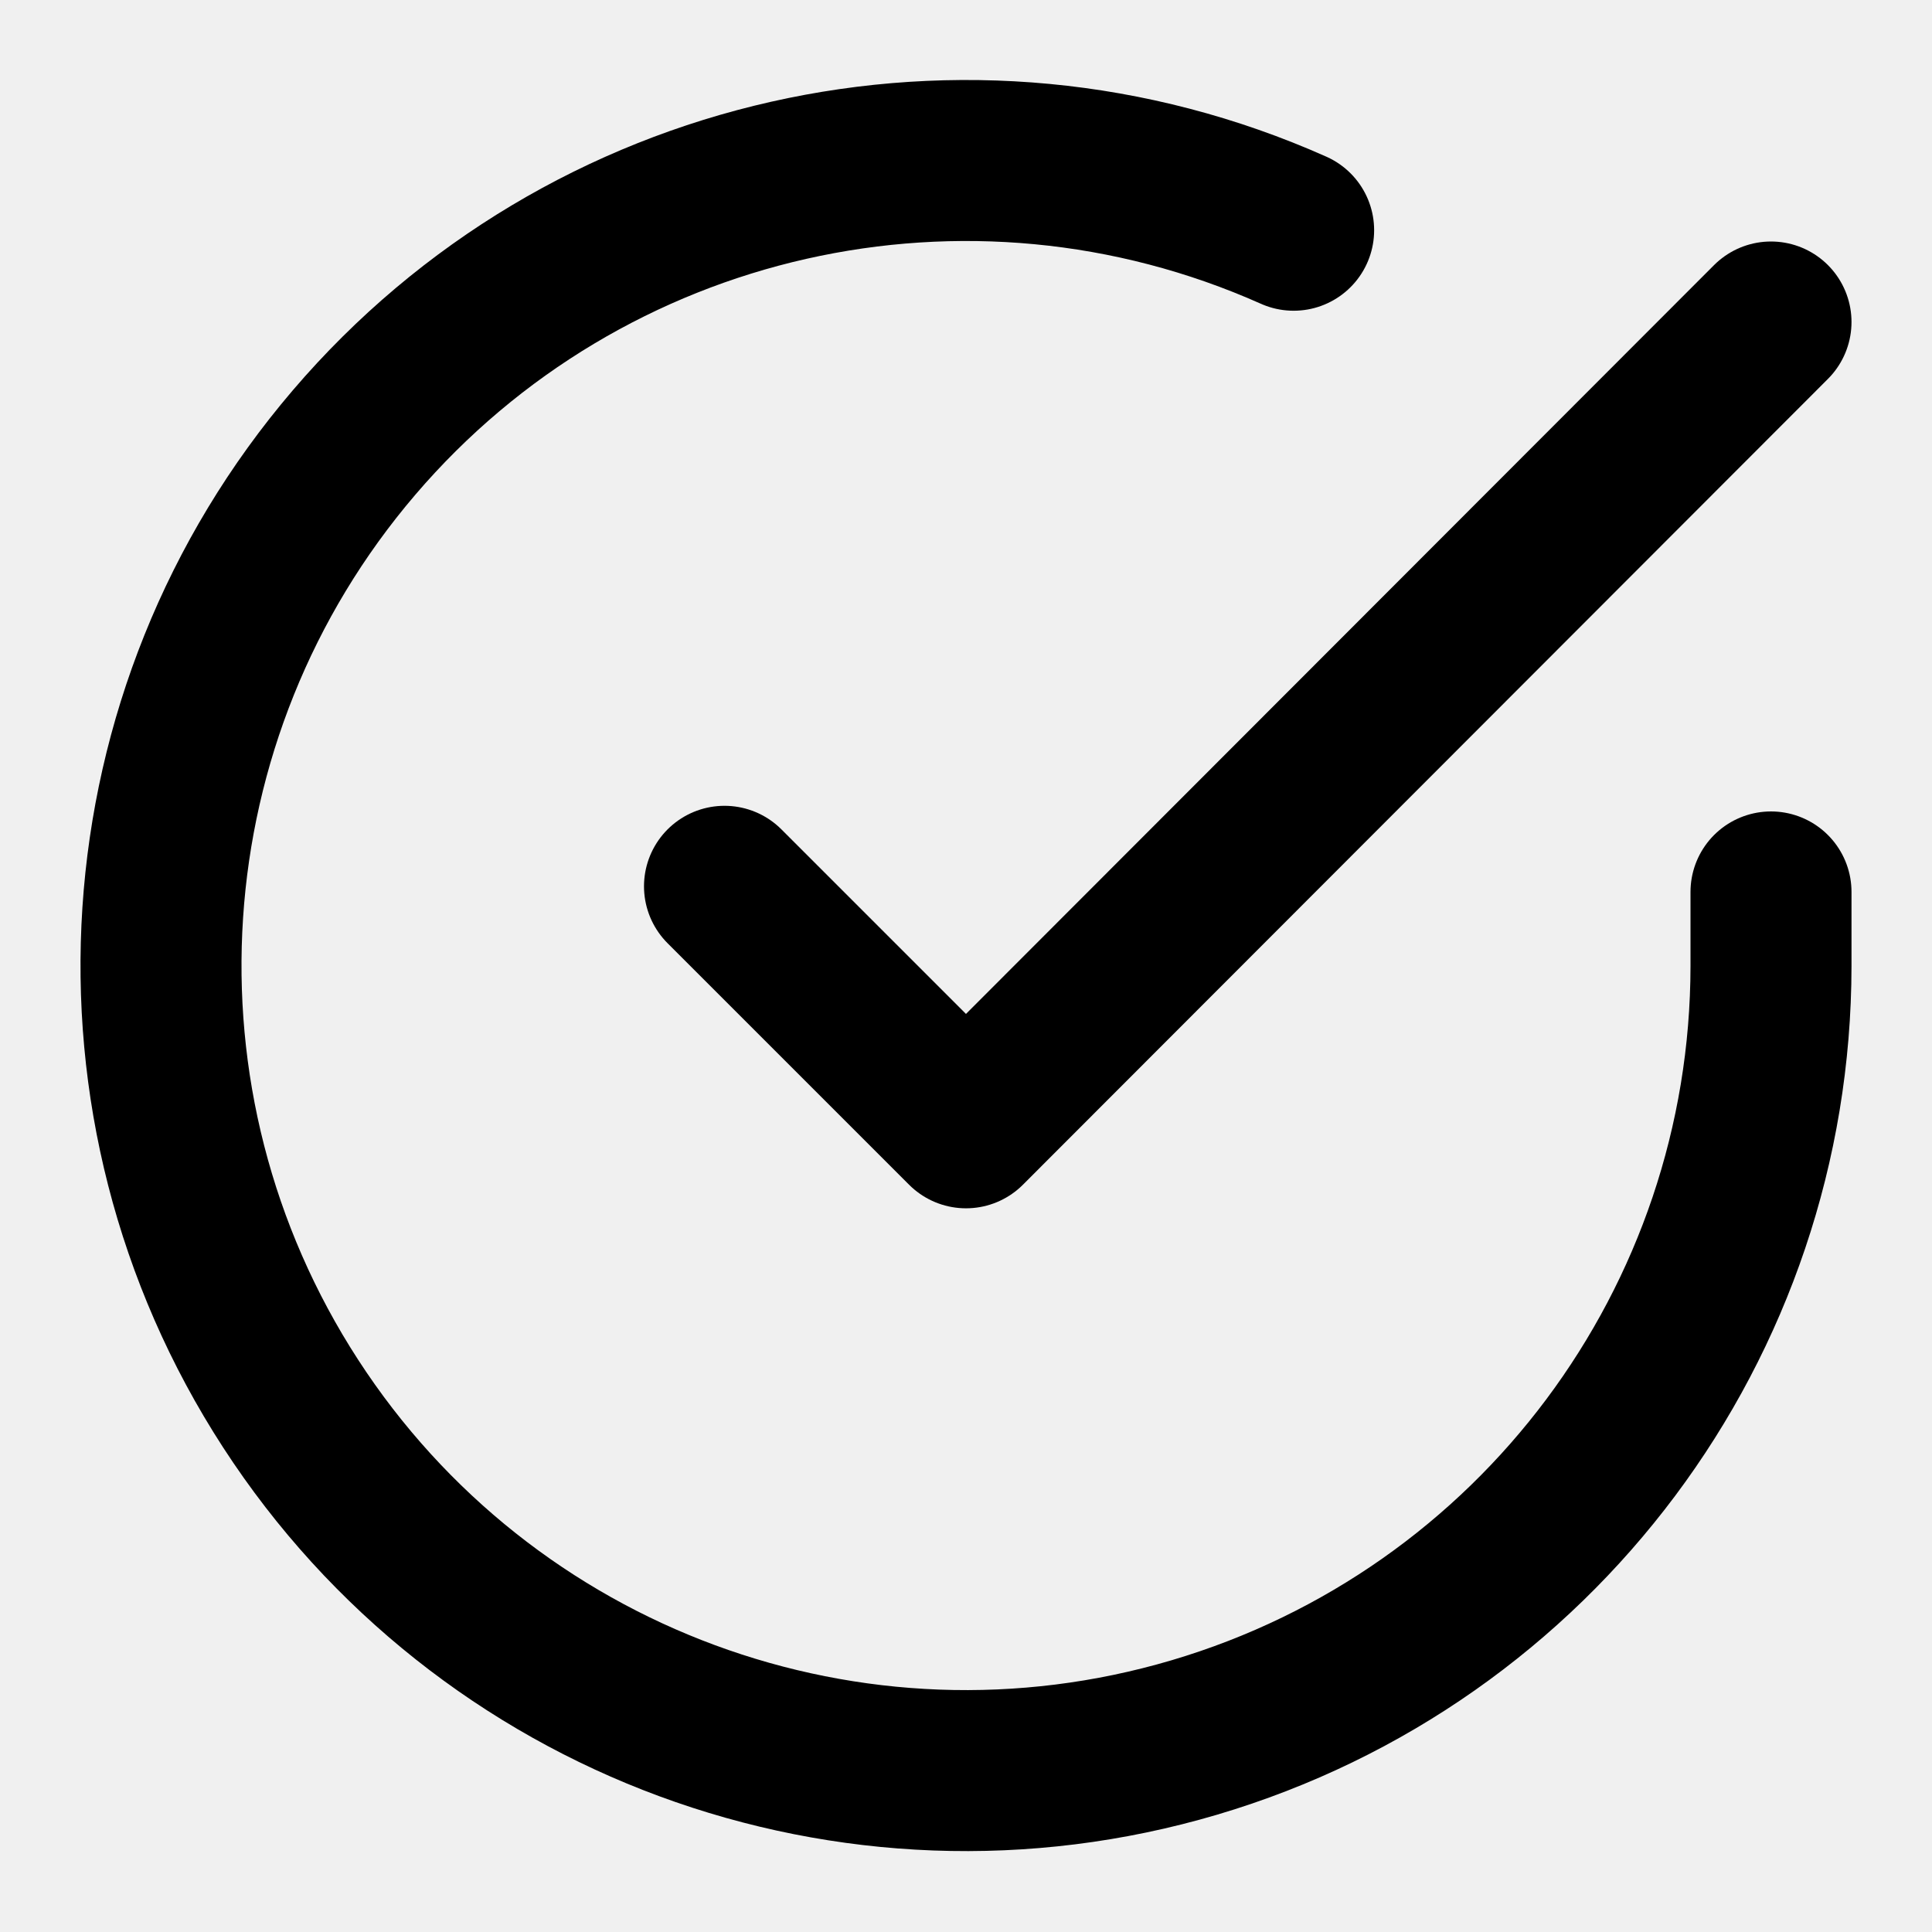
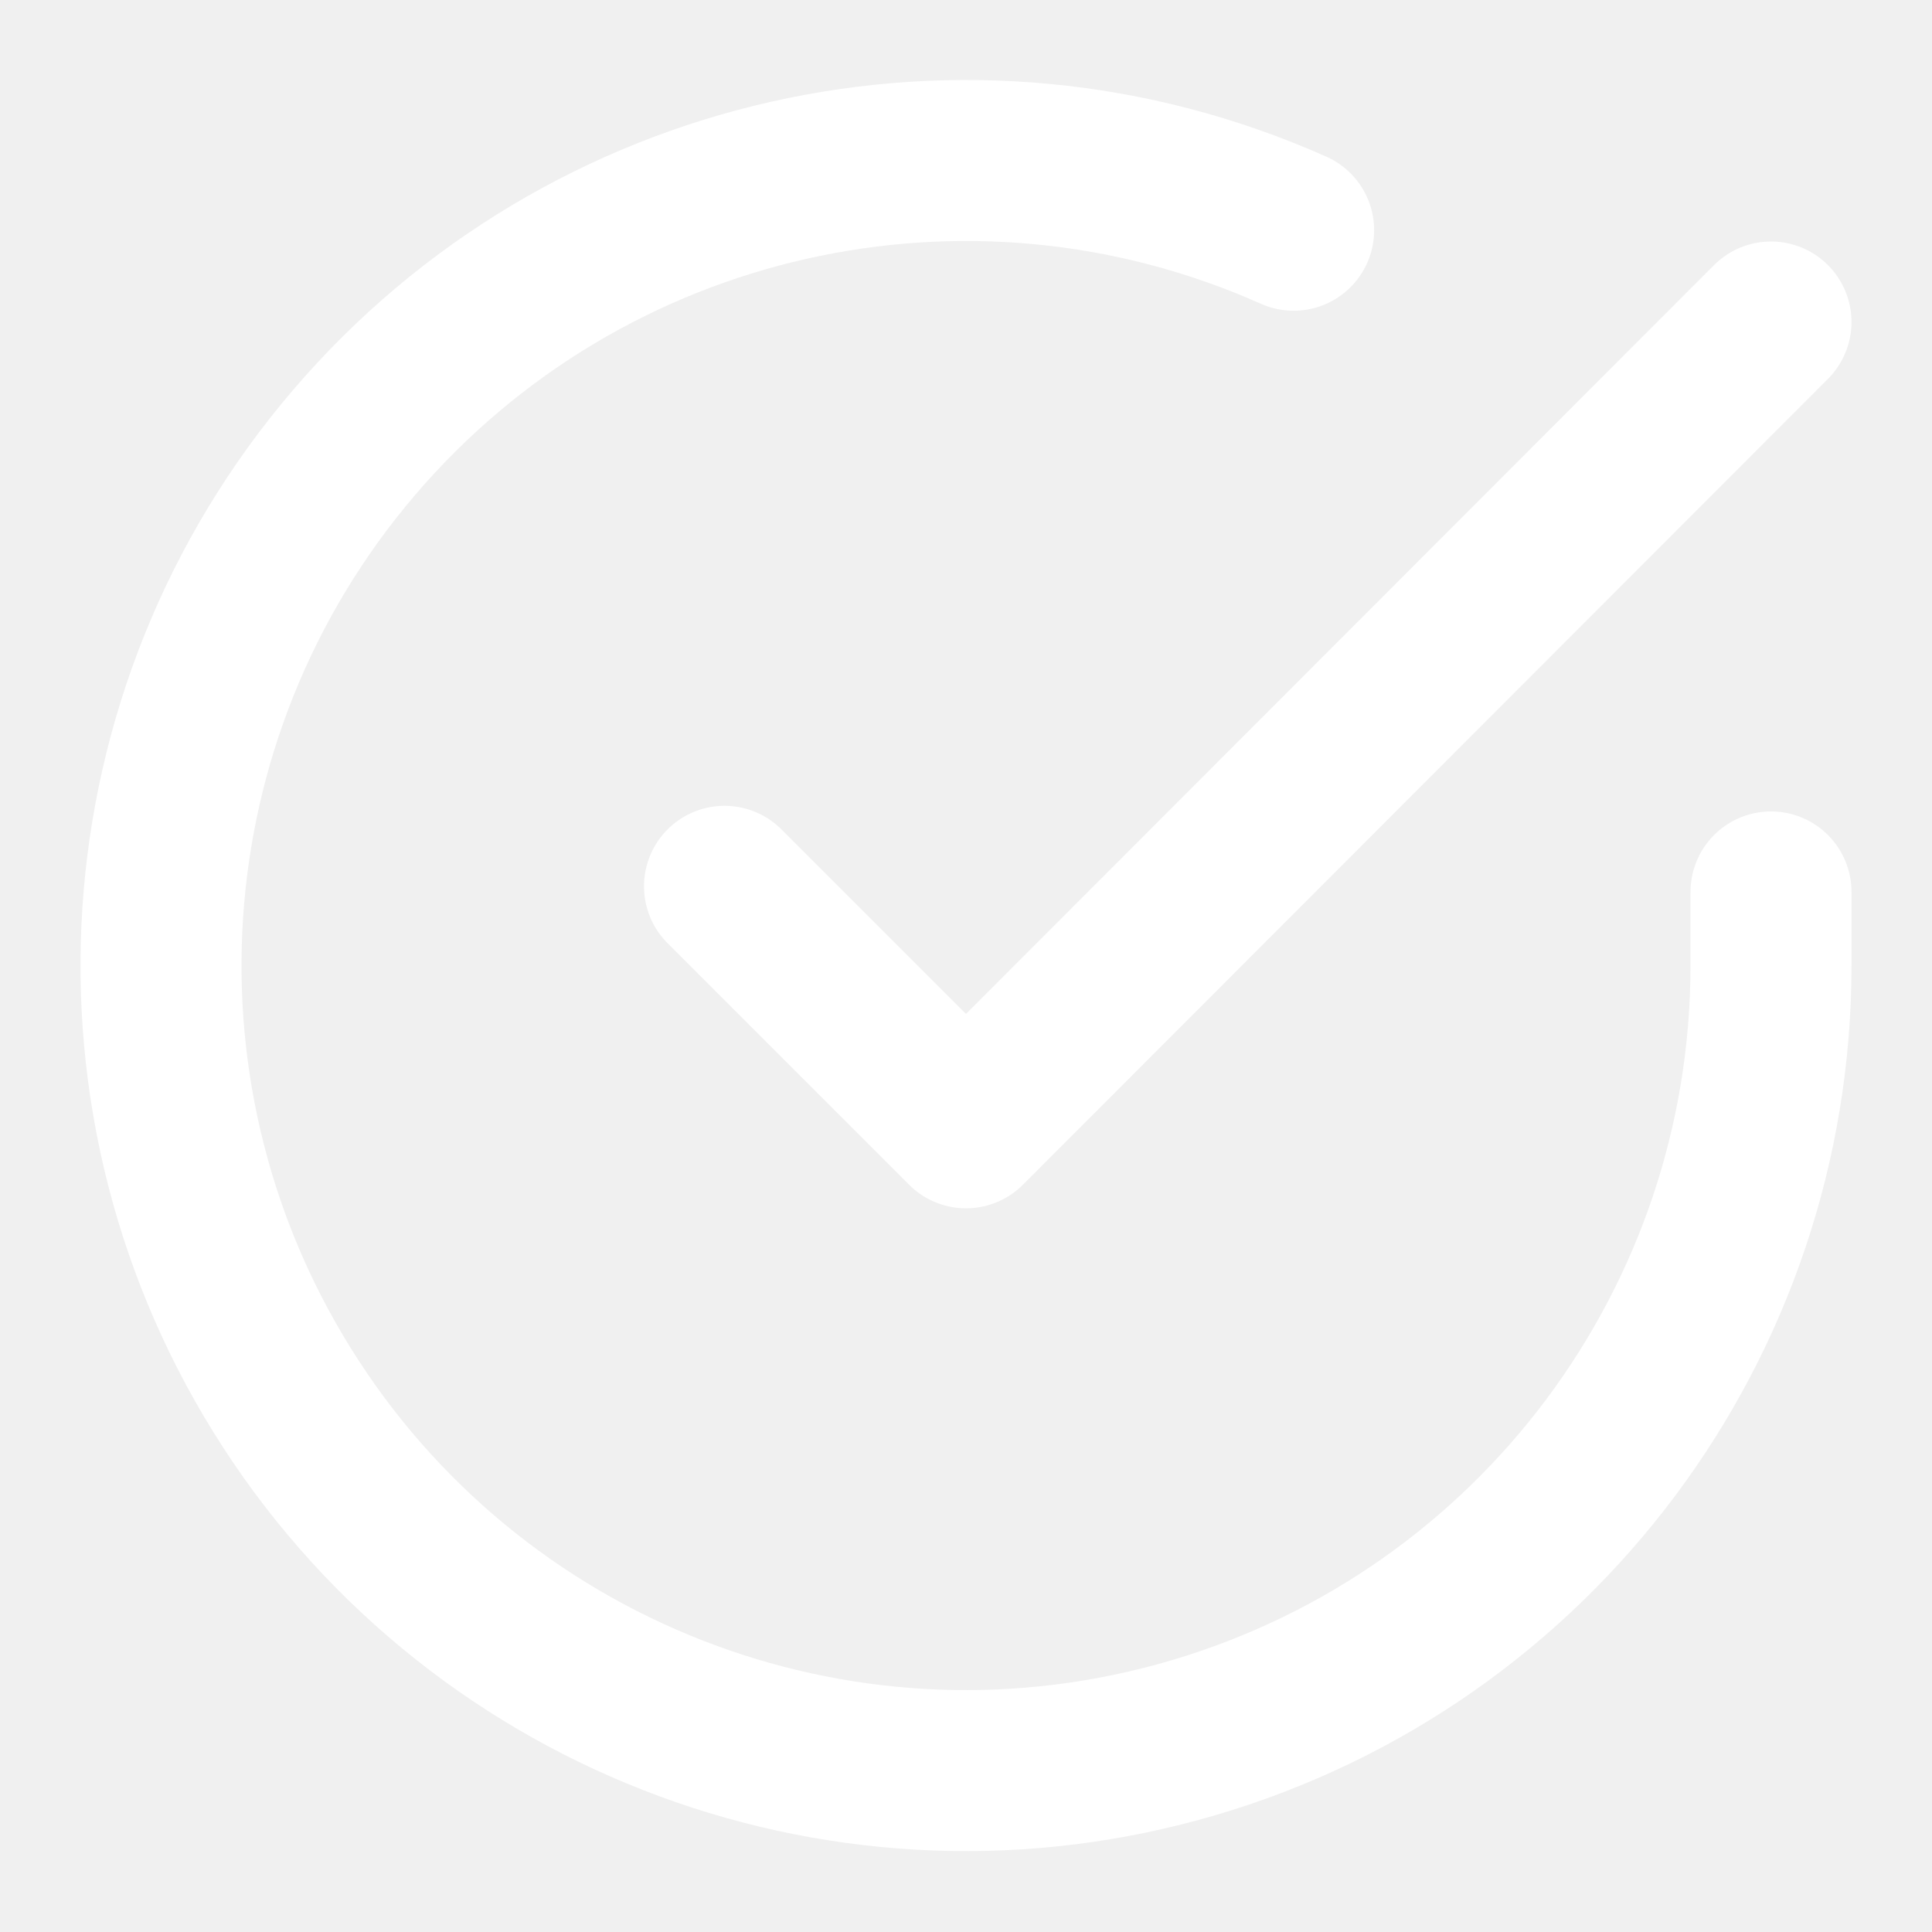
- <svg xmlns="http://www.w3.org/2000/svg" width="24" height="24" viewBox="0 0 24 24" fill="none" stroke="currentColor" stroke-width="2" stroke-linecap="round" stroke-linejoin="round" class="feather feather-check-circle">
+ <svg xmlns="http://www.w3.org/2000/svg" width="24" height="24" viewBox="0 0 24 24" fill="none" stroke="#fff" stroke-width="2" stroke-linecap="round" stroke-linejoin="round" class="feather feather-check-circle">
  <path d="M22 11.08V12a10 10 0 1 1-5.93-9.14" />
  <polyline points="22 4 12 14.01 9 11.01" />
</svg>
